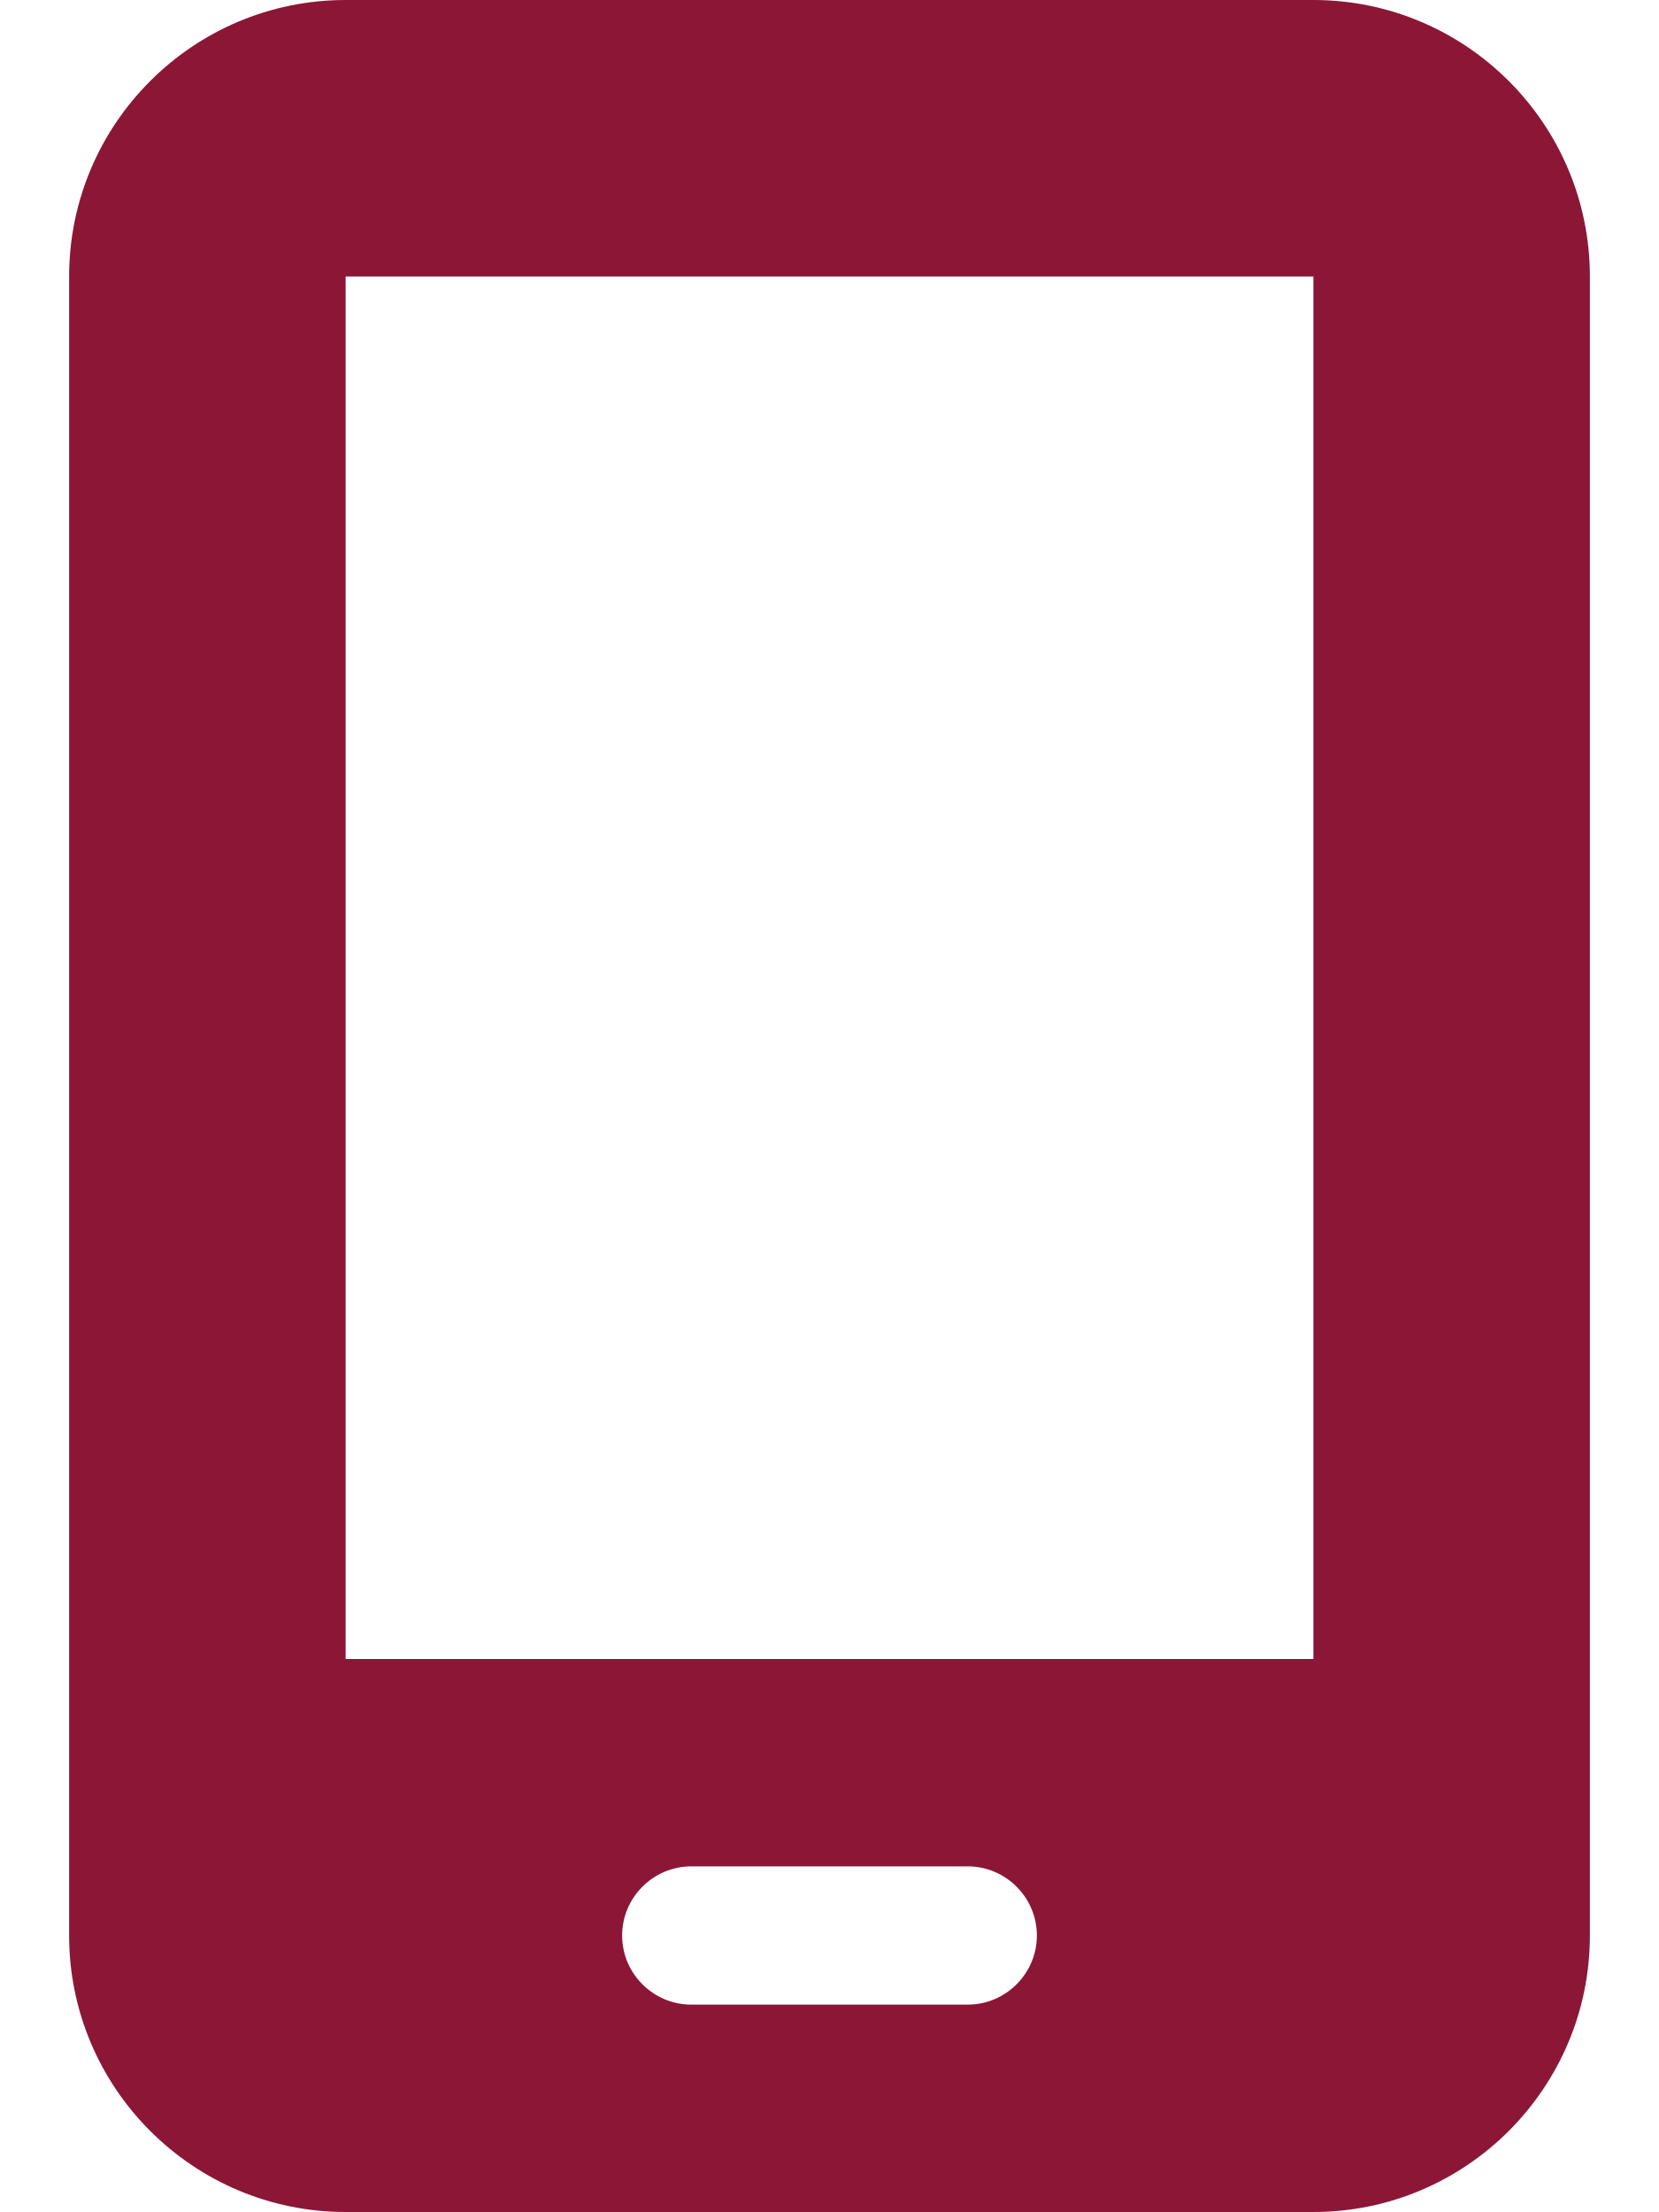
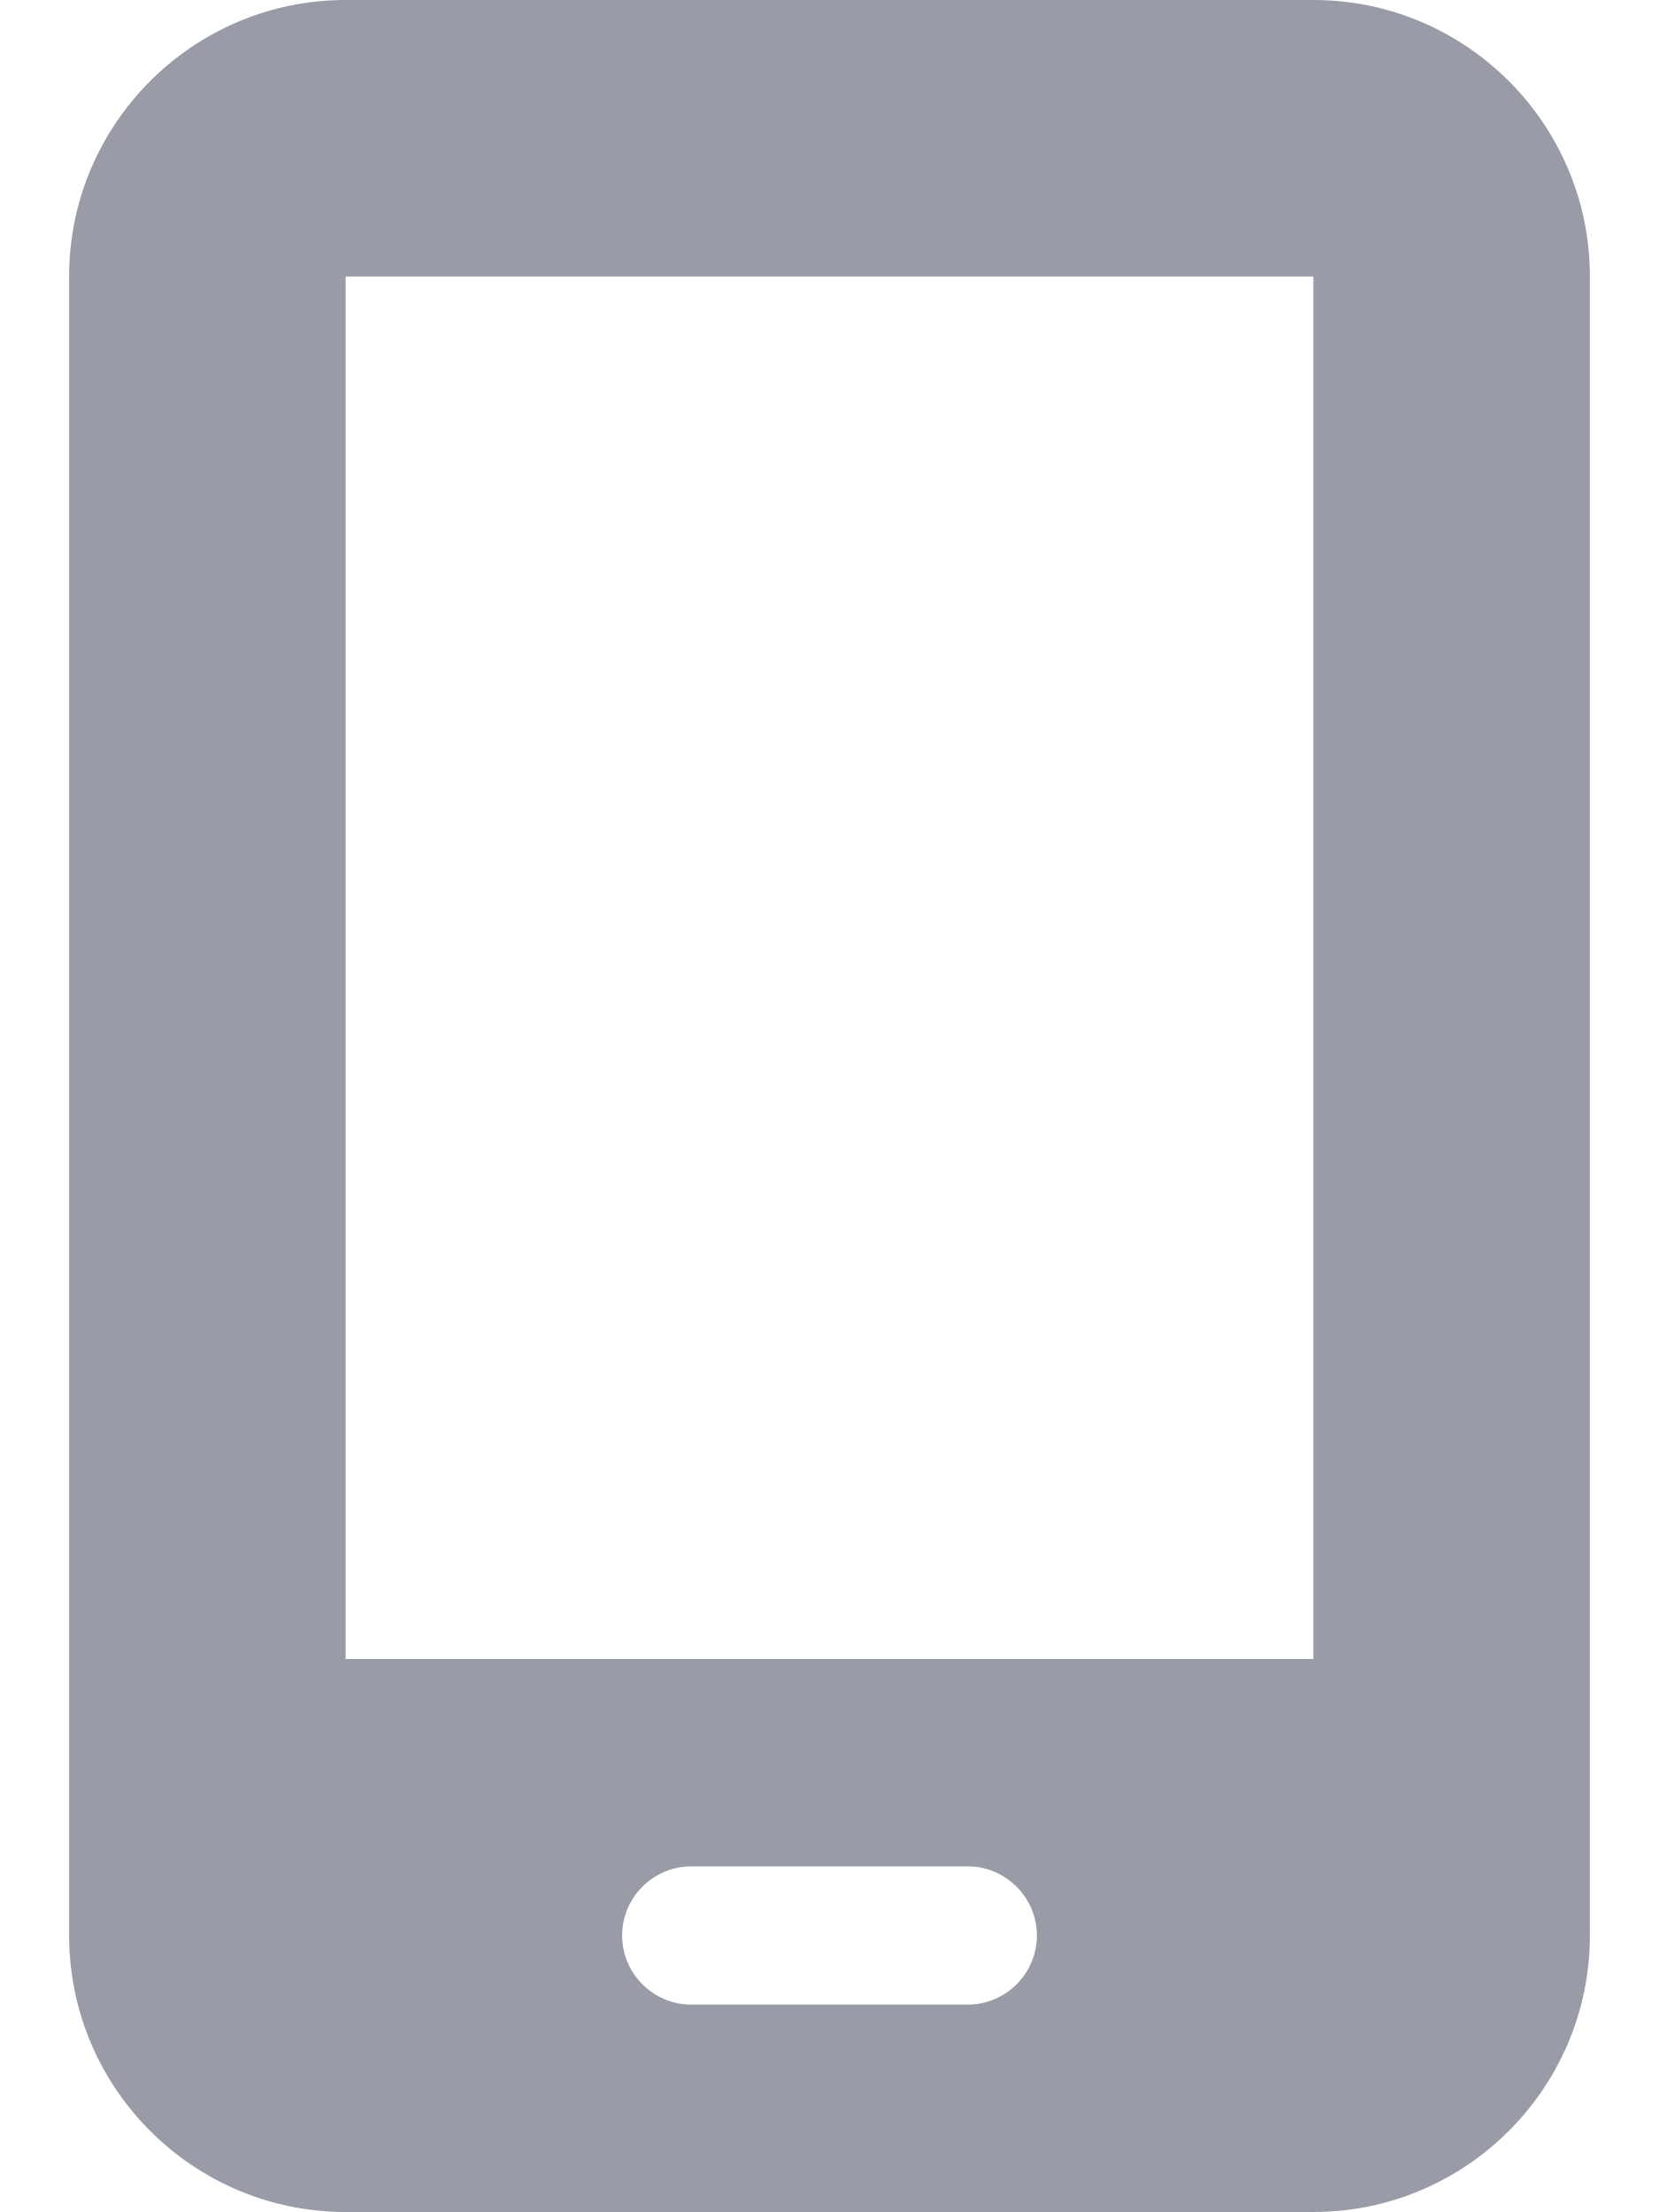
<svg xmlns="http://www.w3.org/2000/svg" viewBox="0 0 384 512">
-   <path fill="#8c1636" d="M16 64C16 28.7 44.7 0 80 0L304 0c35.3 0 64 28.7 64 64l0 384c0 35.3-28.7 64-64 64L80 512c-35.3 0-64-28.7-64-64L16 64zM144 448c0 8.8 7.2 16 16 16l64 0c8.8 0 16-7.2 16-16s-7.2-16-16-16l-64 0c-8.8 0-16 7.2-16 16zM304 64L80 64l0 320 224 0 0-320z" />
+   <path fill="#00052466" d="M16 64C16 28.7 44.7 0 80 0L304 0c35.3 0 64 28.7 64 64l0 384c0 35.3-28.7 64-64 64L80 512c-35.3 0-64-28.7-64-64L16 64zM144 448c0 8.8 7.2 16 16 16l64 0c8.8 0 16-7.2 16-16s-7.2-16-16-16l-64 0c-8.8 0-16 7.2-16 16zM304 64L80 64l0 320 224 0 0-320z" />
</svg>
